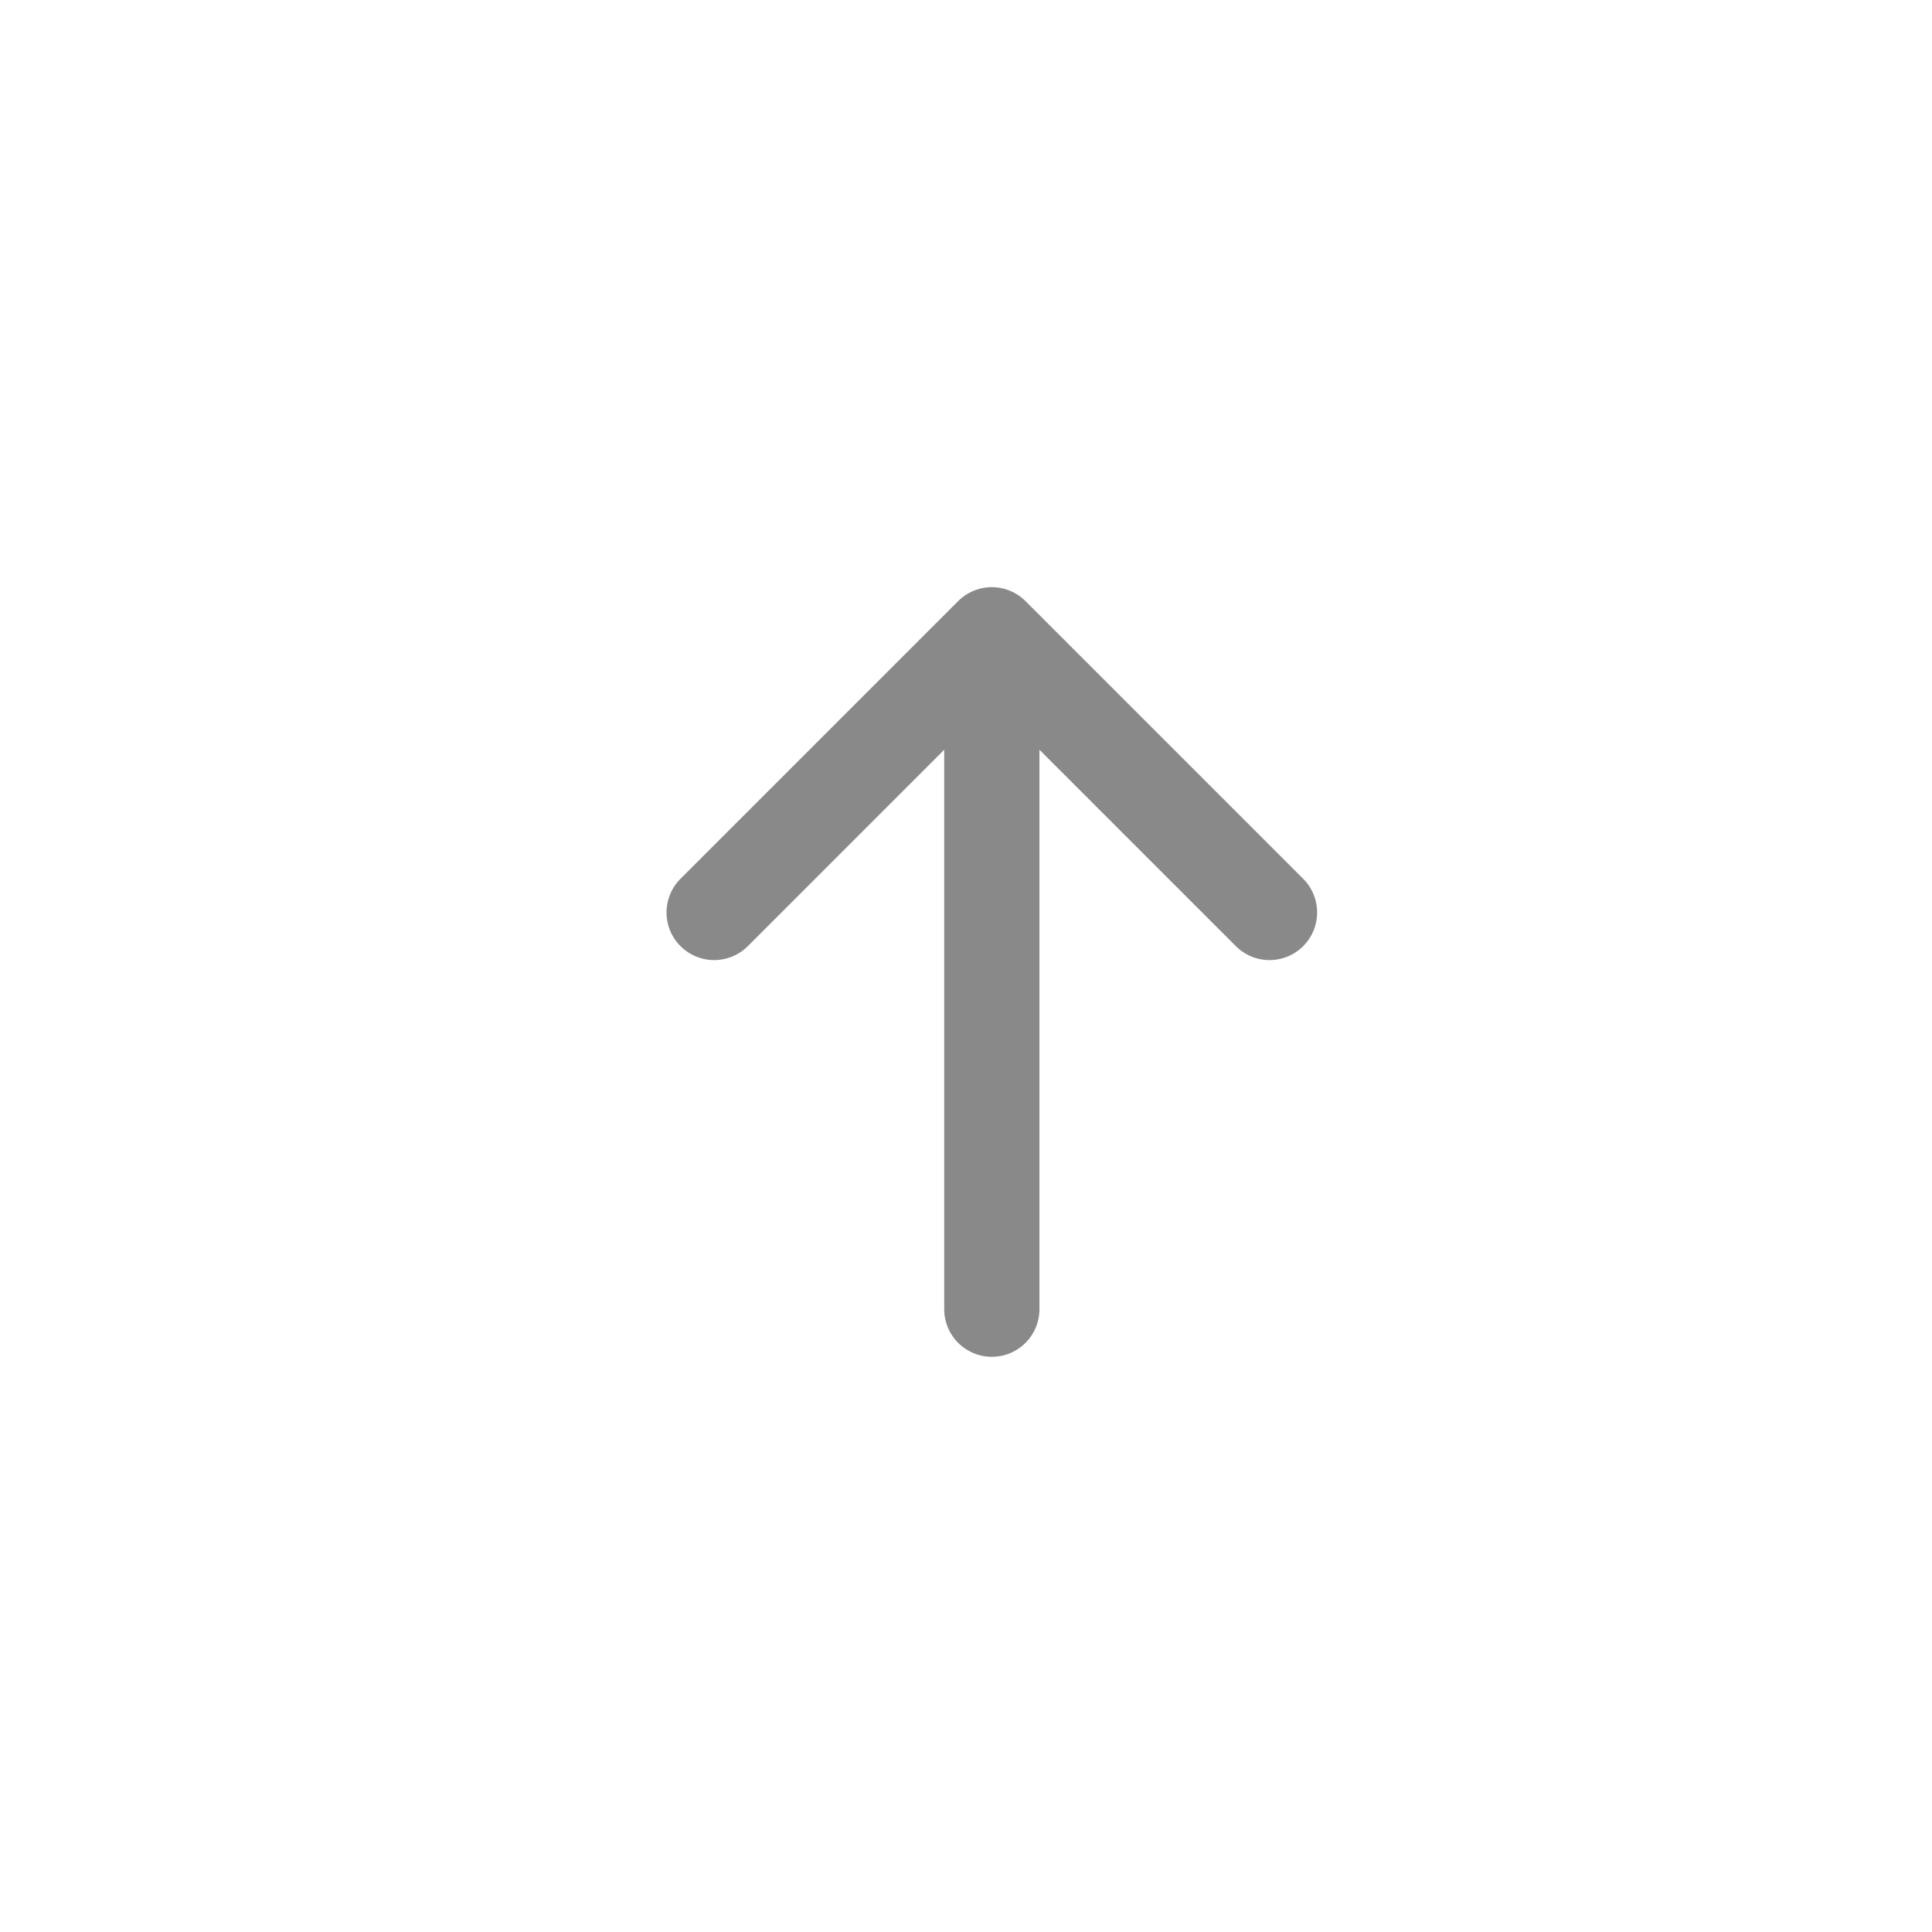
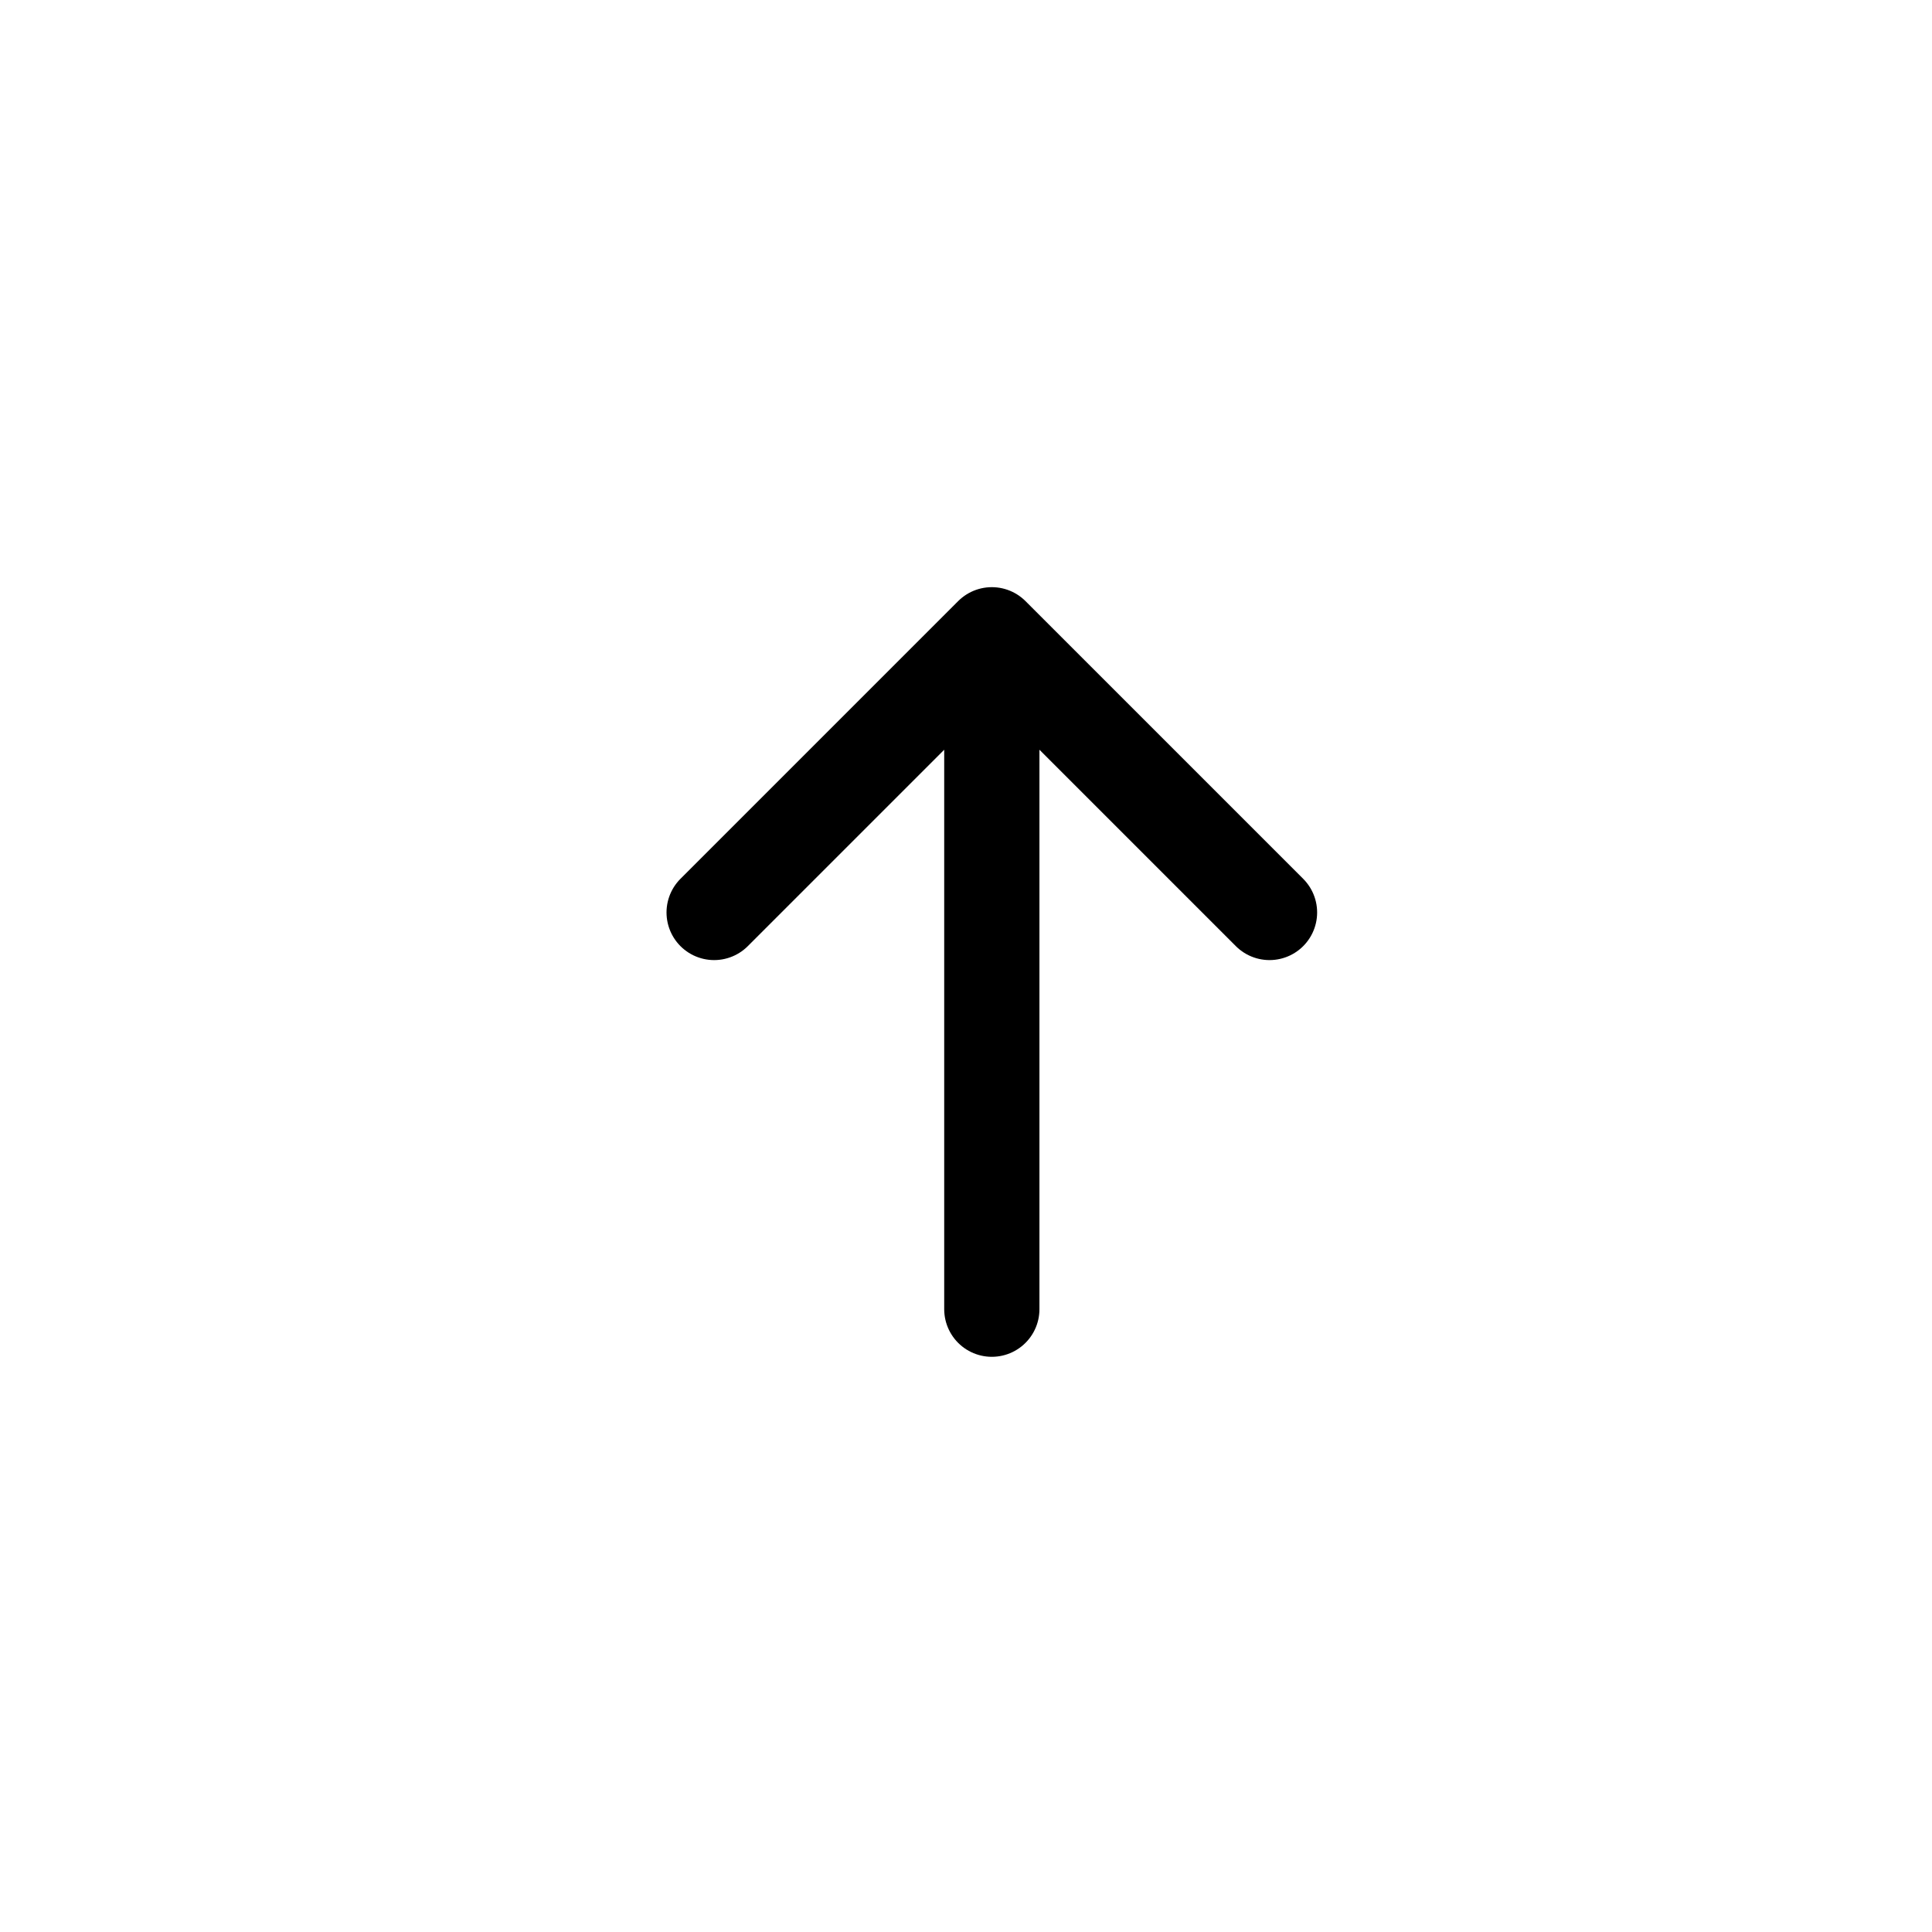
- <svg xmlns="http://www.w3.org/2000/svg" width="41" height="41" viewBox="0 0 41 41" fill="none">
-   <path d="M21.048 27.783V13.471M21.048 13.471L15.155 19.364M21.048 13.471L26.941 19.364" stroke="#898989" stroke-width="2.021" stroke-linecap="round" stroke-linejoin="round" />
+ <svg xmlns="http://www.w3.org/2000/svg" viewBox="0 0 41 41" fill="none">
+   <path d="M21.048 27.783V13.471M21.048 13.471L15.155 19.364M21.048 13.471L26.941 19.364" stroke="currentColor" stroke-width="2.021" stroke-linecap="round" stroke-linejoin="round" />
</svg>
